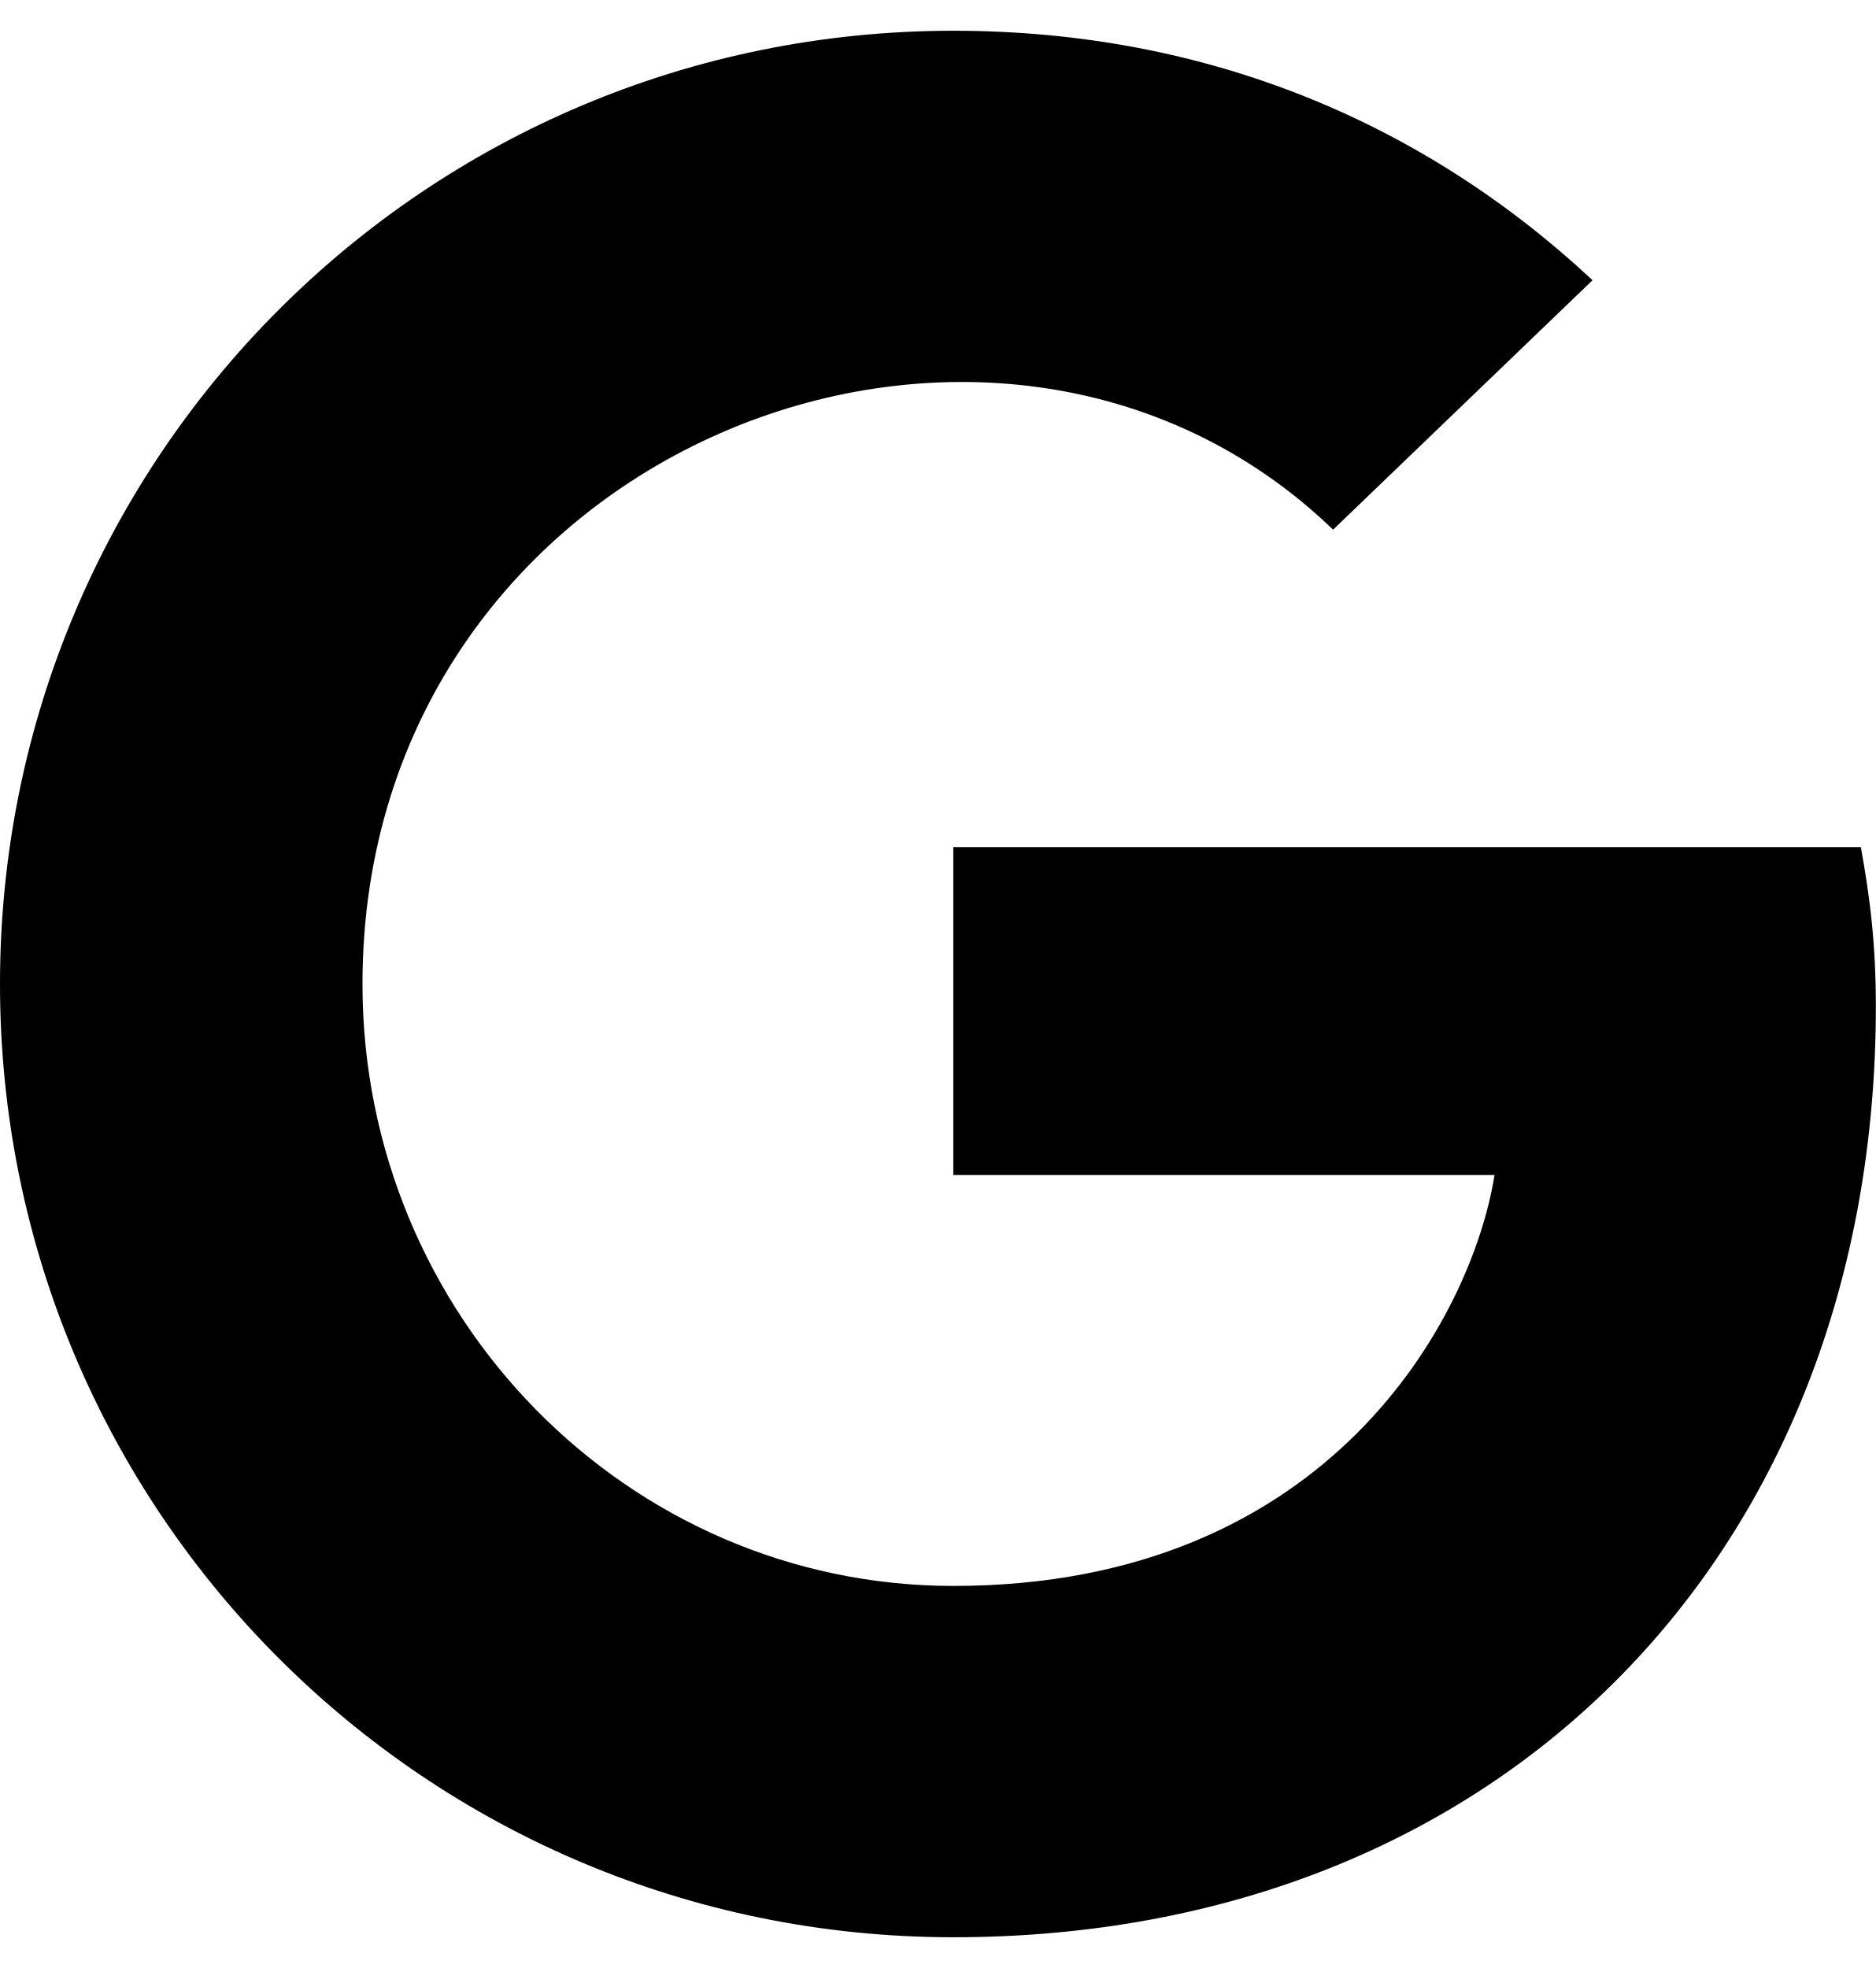
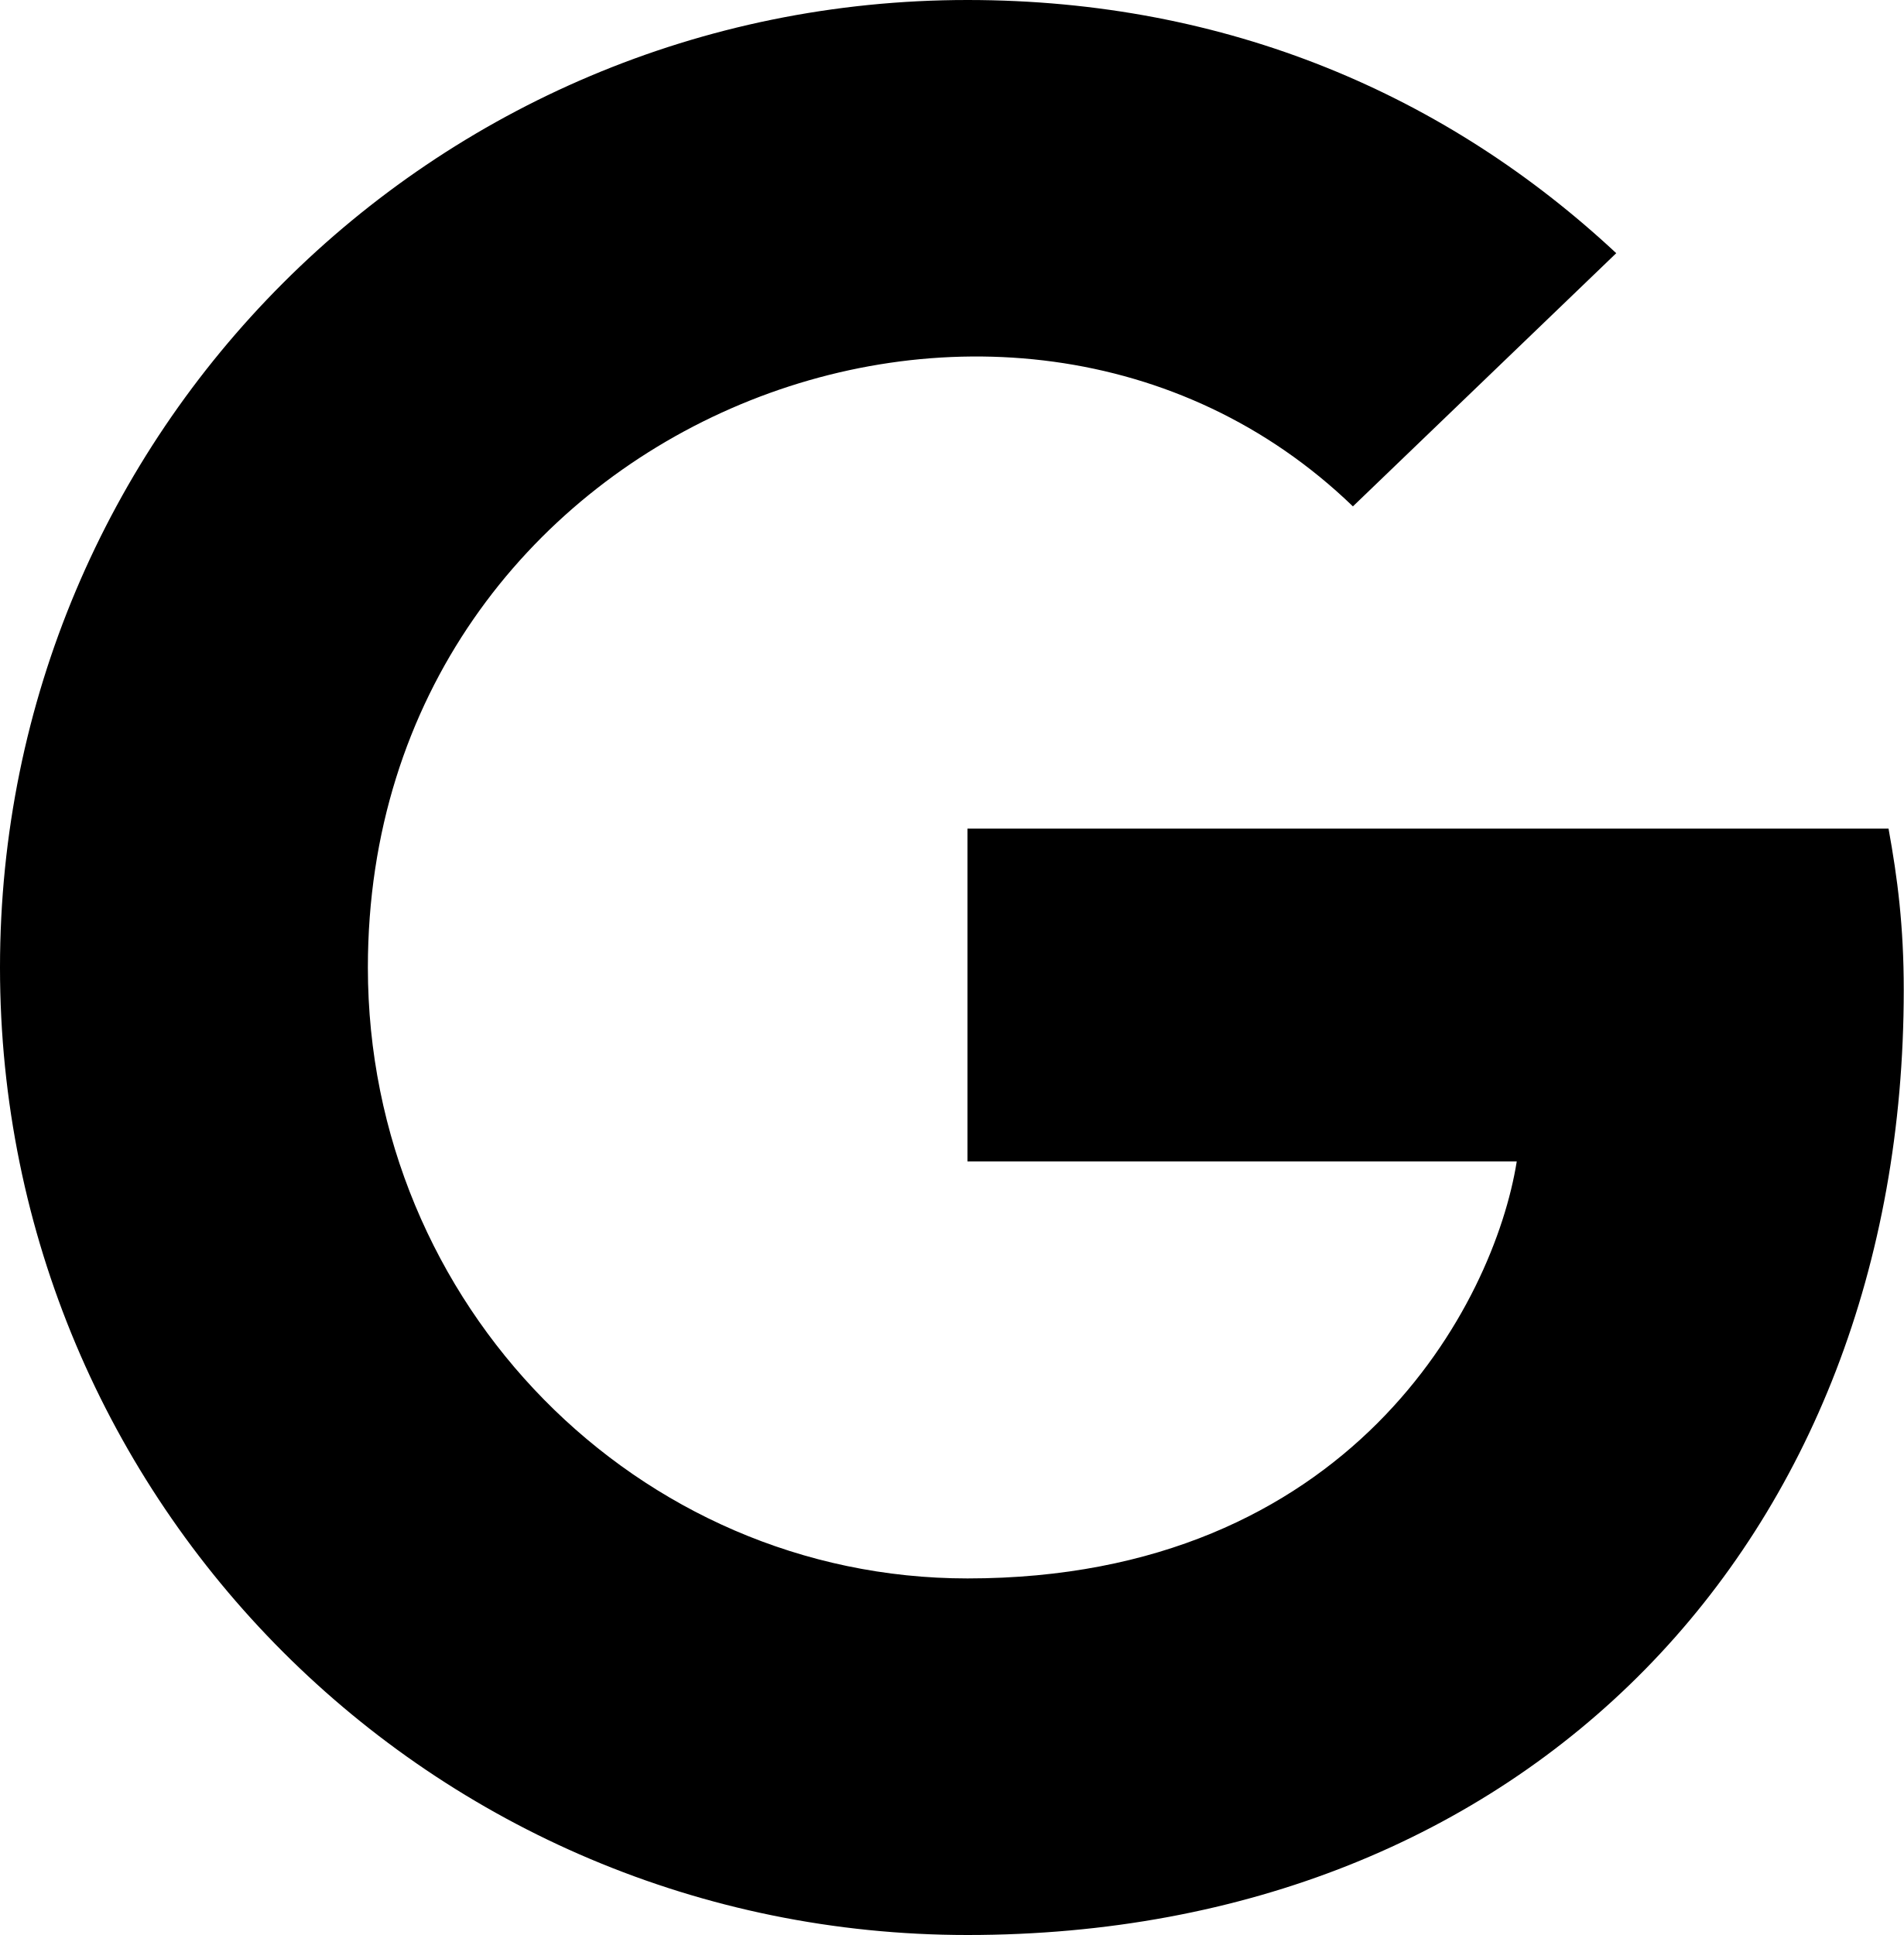
- <svg xmlns="http://www.w3.org/2000/svg" viewBox="0 0 488 512">
+ <svg xmlns="http://www.w3.org/2000/svg" viewBox="0 8 488 496">
  <path d="M488 261.8C488 403.3 391.1 504 248 504 110.8 504 0 393.2 0 256S110.8 8 248 8c66.8 0 123 24.5 166.3 64.9l-67.5 64.9C258.5 52.6 94.3 116.6 94.3 256c0 86.5 69.1 156.6 153.7 156.6 98.2 0 135-70.4 140.8-106.9H248v-85.3h236.1c2.3 12.7 3.9 24.9 3.9 41.4z" />
</svg>
